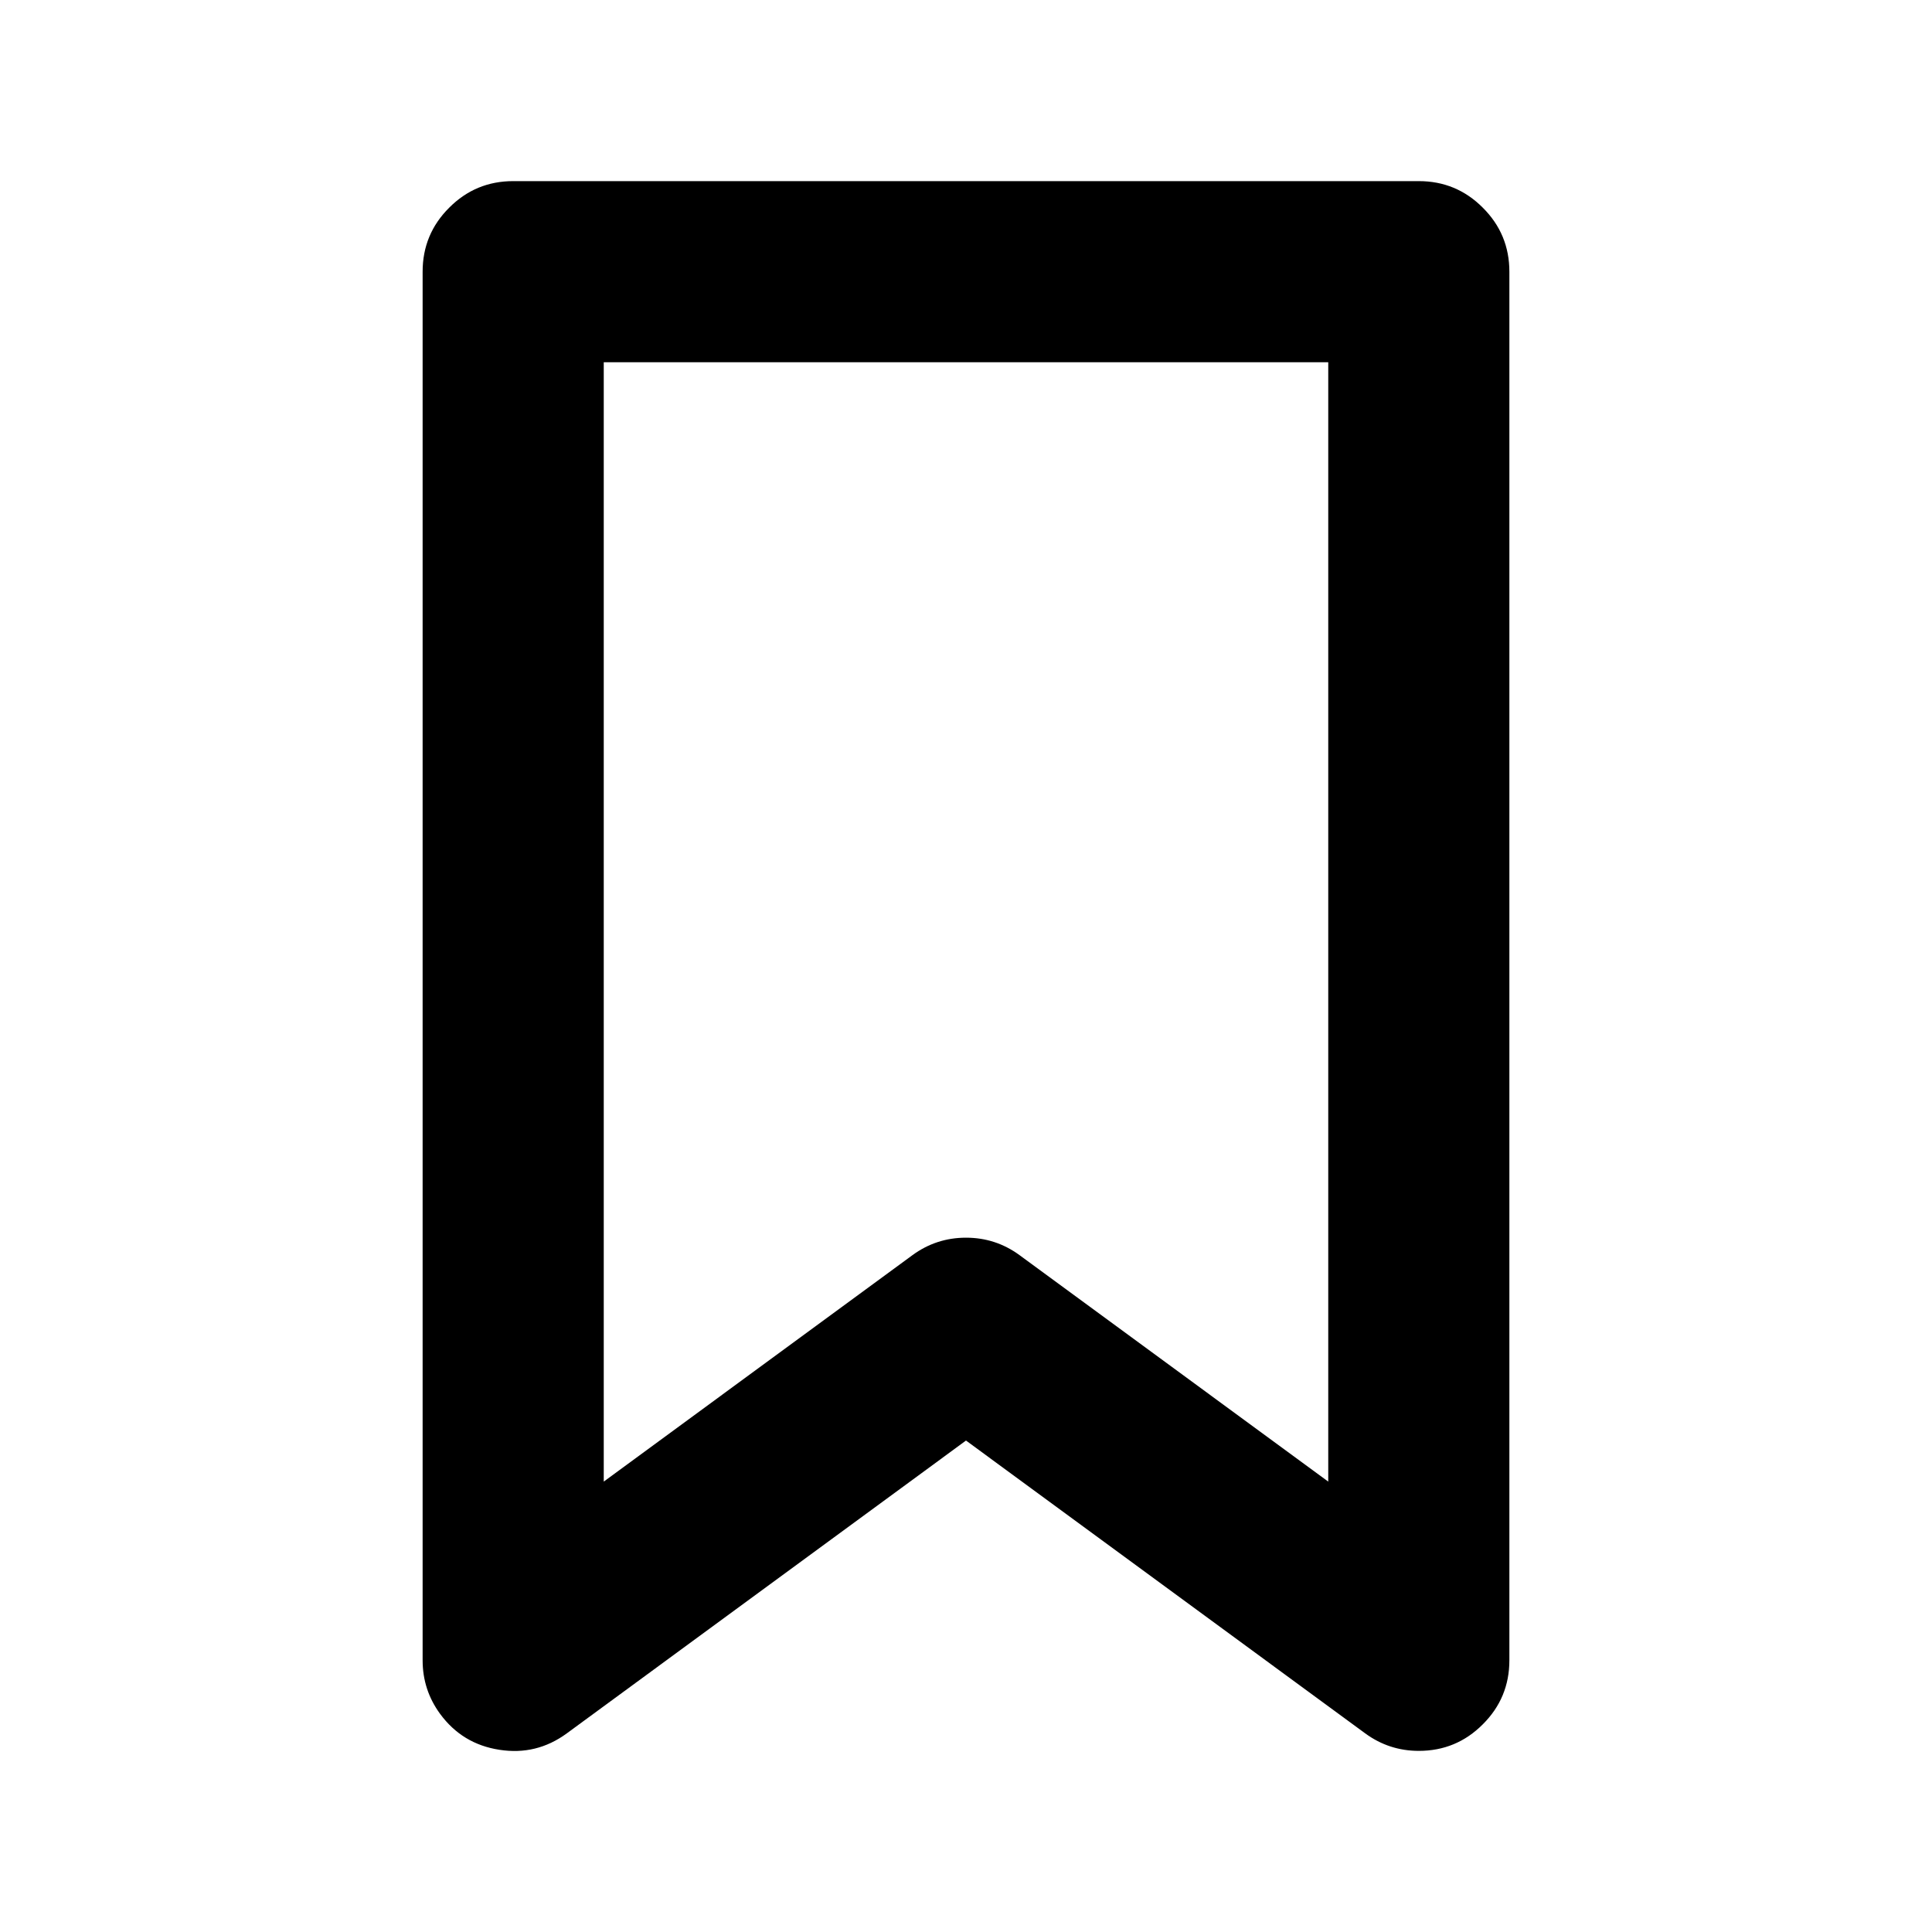
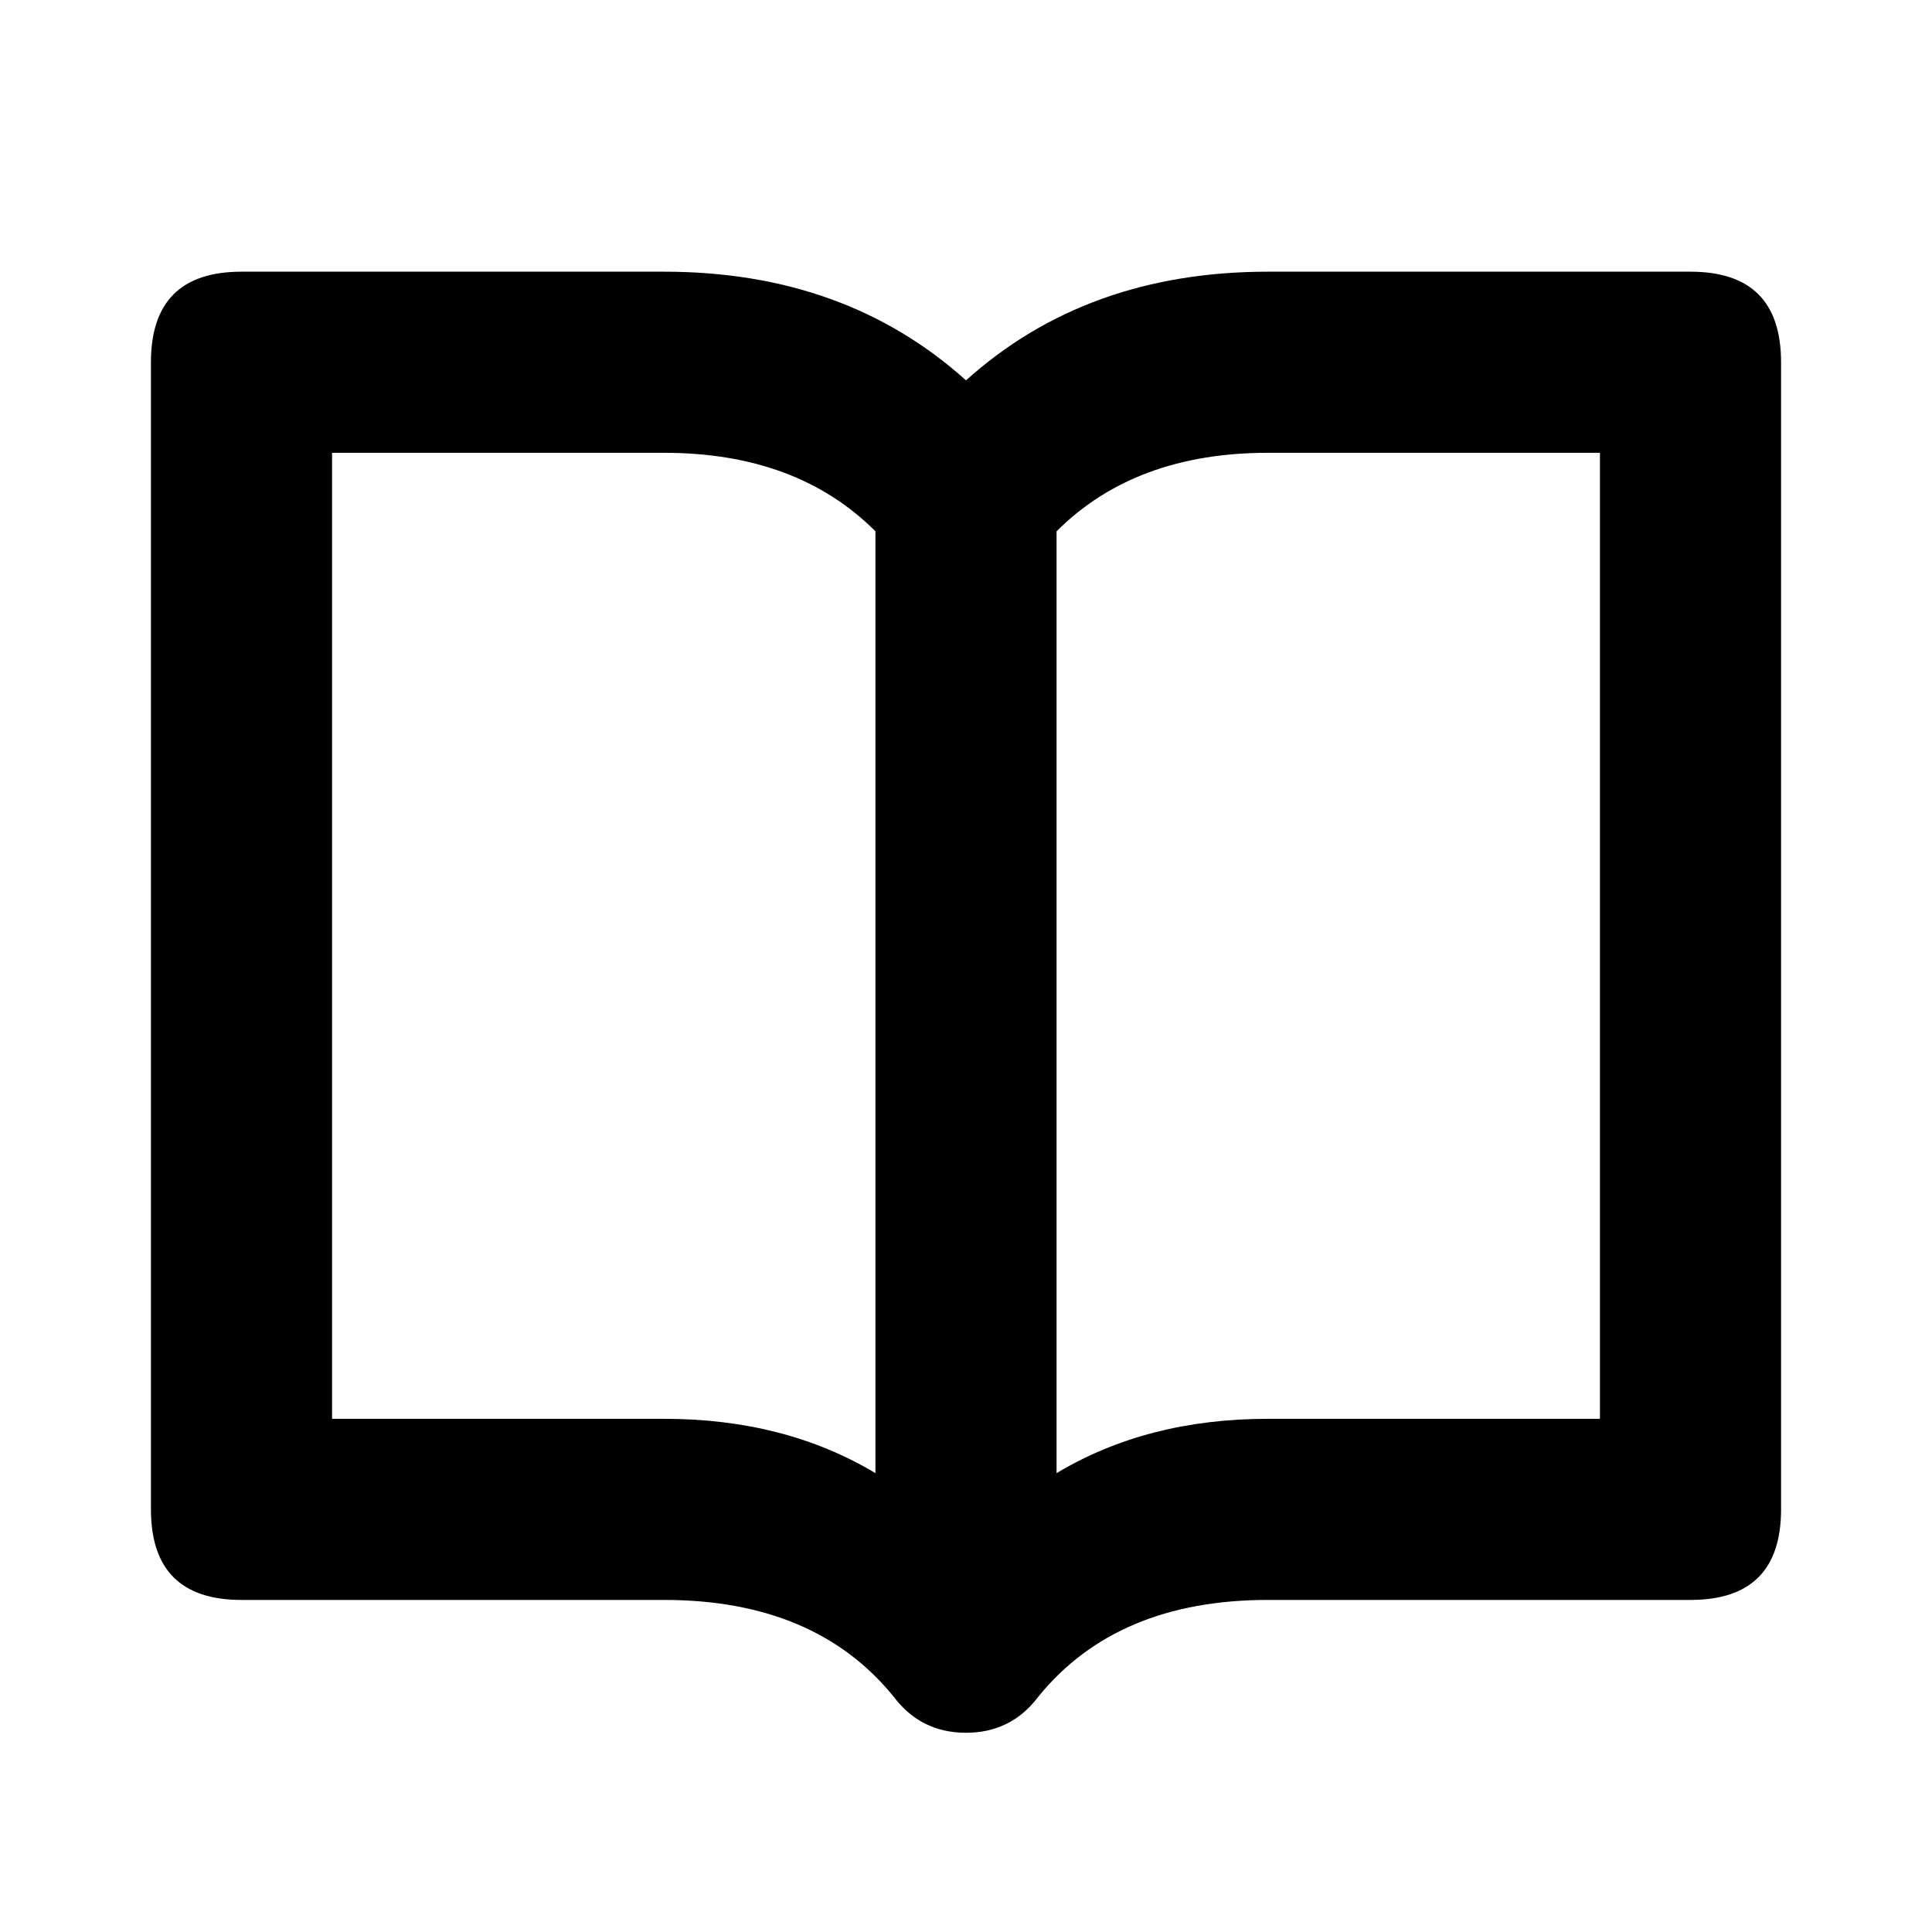
<svg xmlns="http://www.w3.org/2000/svg" viewBox="0 0 16 16" width="16" height="16">
-   <path fill="#000" d="M4.25,1.5 L11.75,1.5 Q12.061,1.5 12.28,1.72 Q12.5,1.939 12.5,2.25 L12.5,13.75 Q12.5,14.061 12.28,14.28 Q12.061,14.5 11.75,14.5 Q11.504,14.5 11.306,14.355 L8,11.93 L4.694,14.355 Q4.443,14.539 4.136,14.491 Q3.829,14.444 3.645,14.194 Q3.5,13.996 3.5,13.75 L3.5,2.25 Q3.5,1.939 3.72,1.72 Q3.939,1.5 4.25,1.5 Z M5,3 L5,12.27 L7.556,10.395 Q7.754,10.25 8,10.25 Q8.246,10.25 8.444,10.395 L11,12.27 L11,3 L5,3 Z" />
+   <path fill="#000" d="M1.25,3 Q1.25,2.25 2,2.25 L5.5,2.25 Q7,2.25 8,3.15 Q9,2.25 10.5,2.25 L14,2.25 Q14.75,2.25 14.75,3 L14.75,12.5 Q14.75,13.25 14,13.25 L10.5,13.25 Q9.25,13.25 8.6,14.05 Q8.375,14.35 8,14.35 Q7.625,14.35 7.4,14.05 Q6.75,13.25 5.5,13.25 L2,13.25 Q1.25,13.25 1.25,12.5 Z M2.75,3.75 L2.75,11.75 L5.5,11.75 Q6.5,11.75 7.25,12.2 L7.25,4.4 Q6.6,3.75 5.5,3.75 Z M8.75,4.4 L8.75,12.2 Q9.5,11.75 10.5,11.75 L13.25,11.75 L13.25,3.75 L10.5,3.75 Q9.4,3.75 8.75,4.4 Z" />
</svg>
